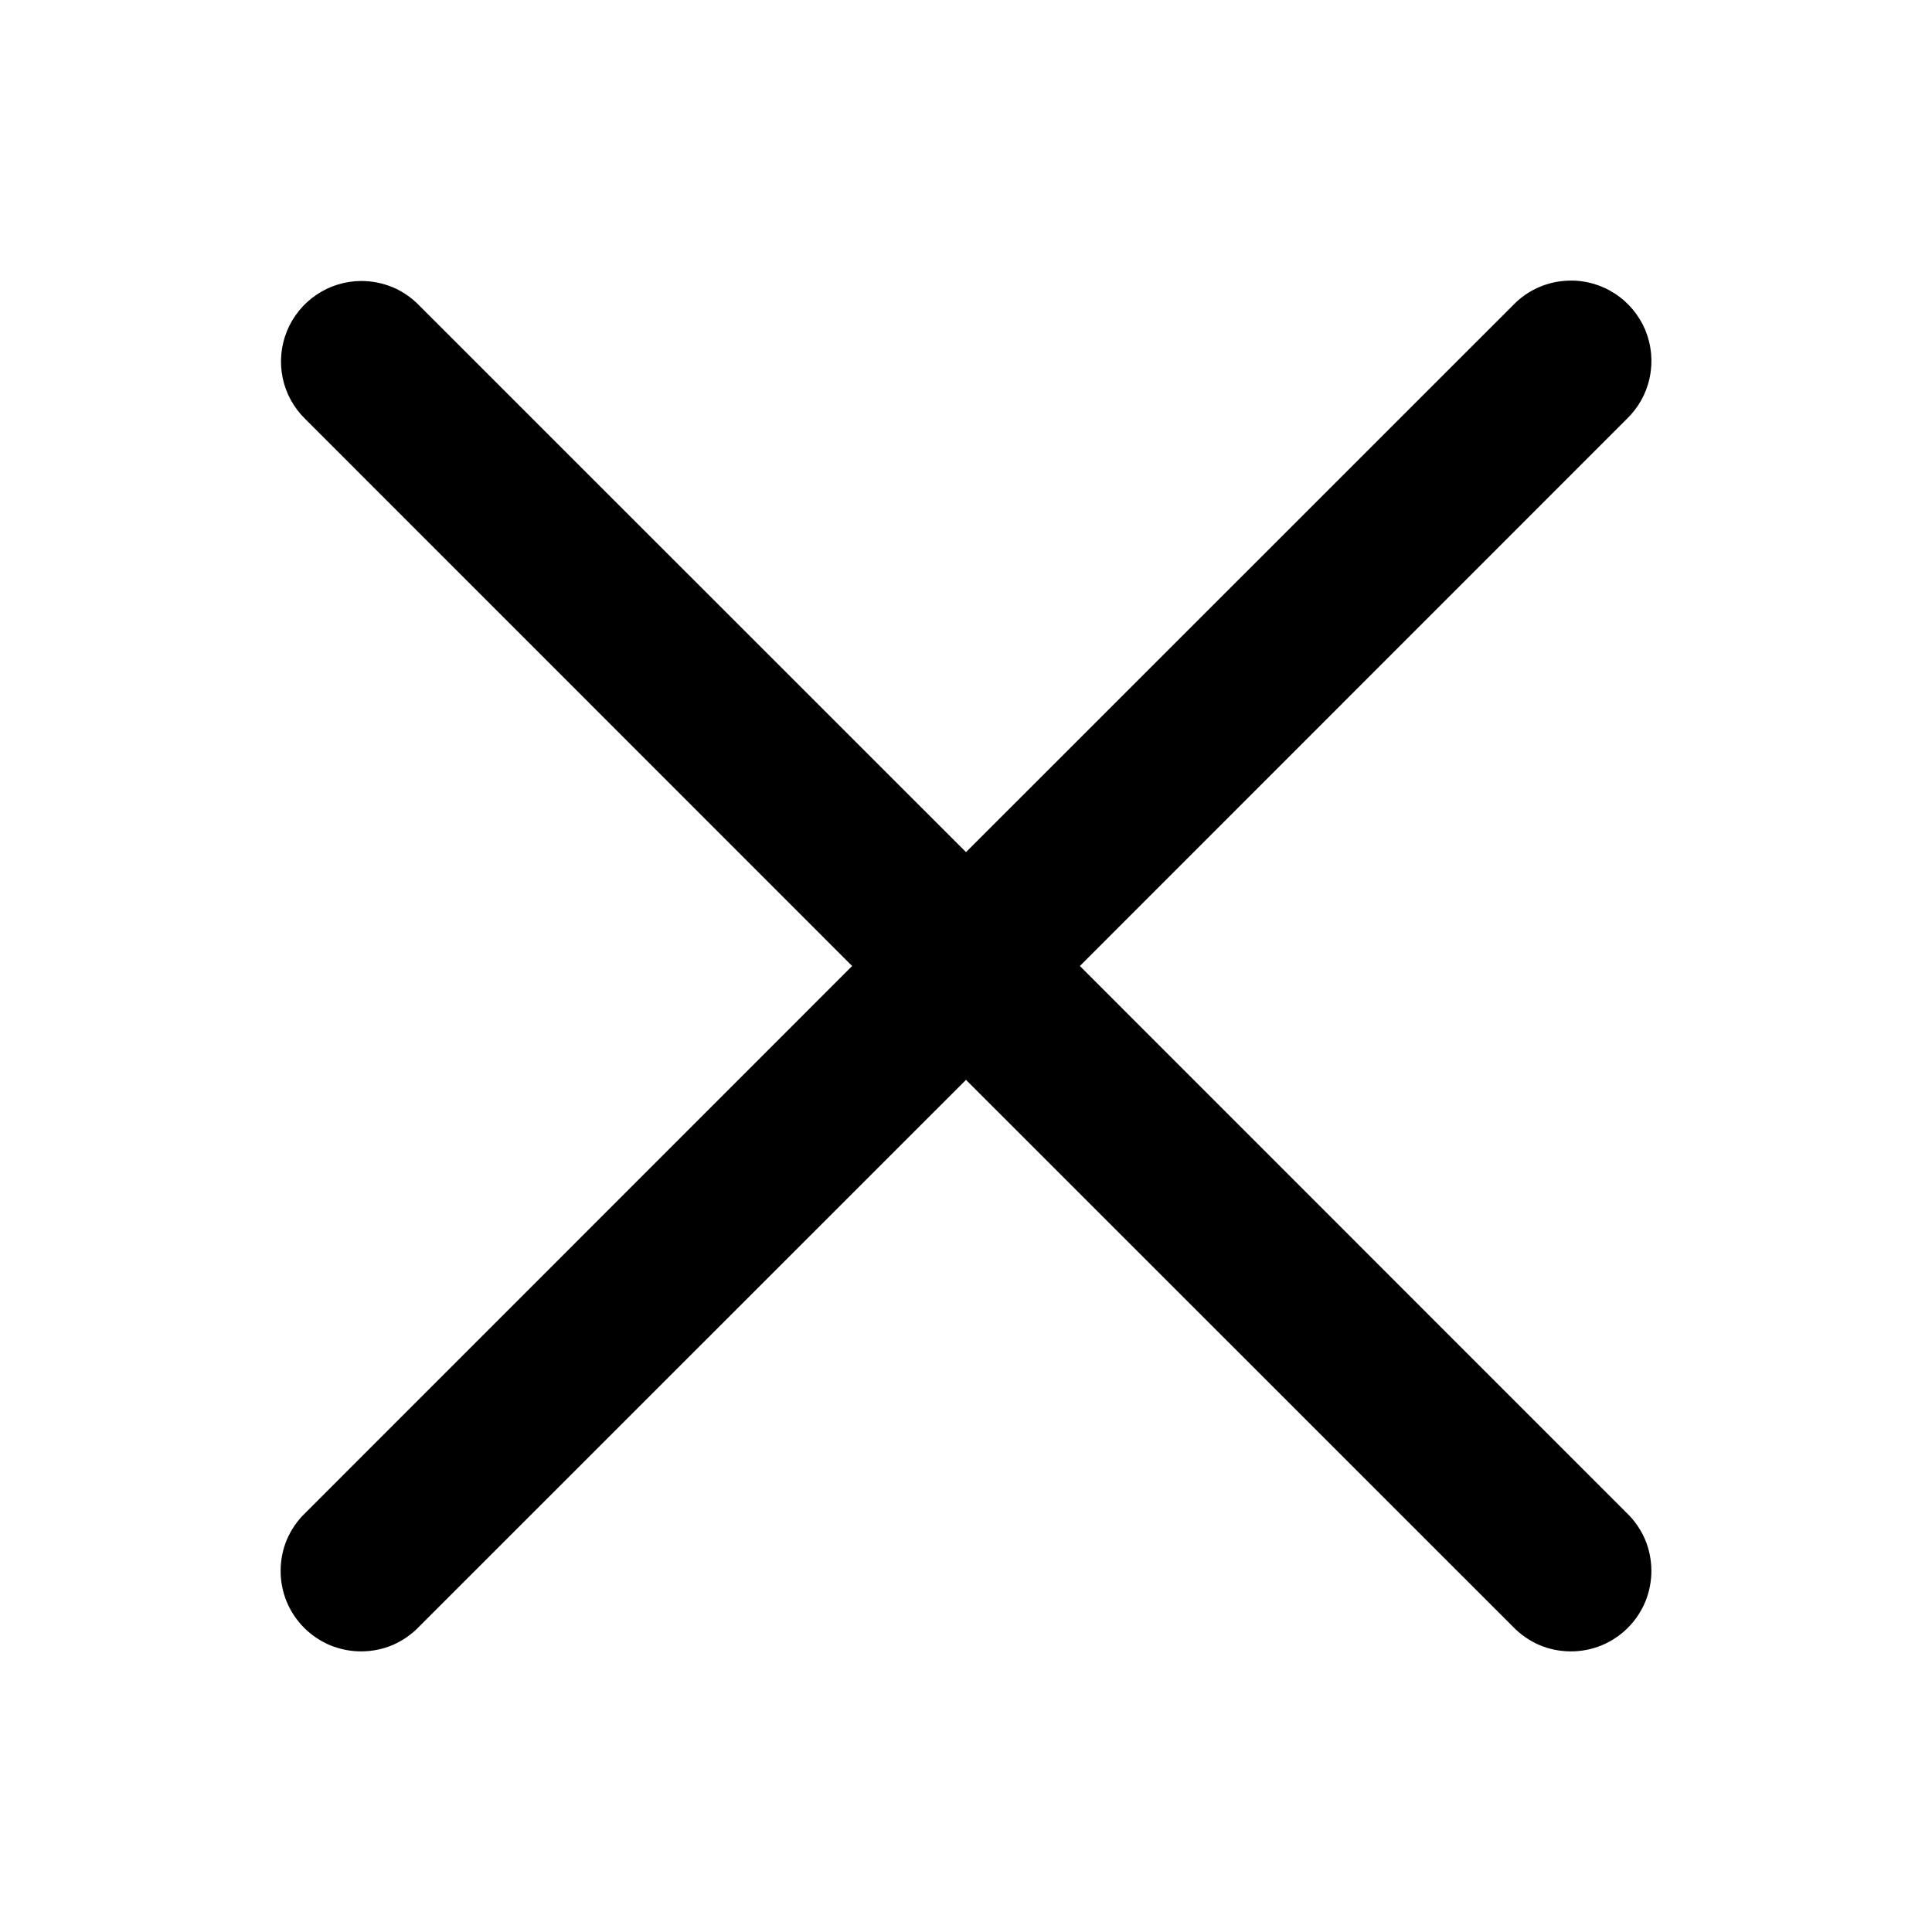
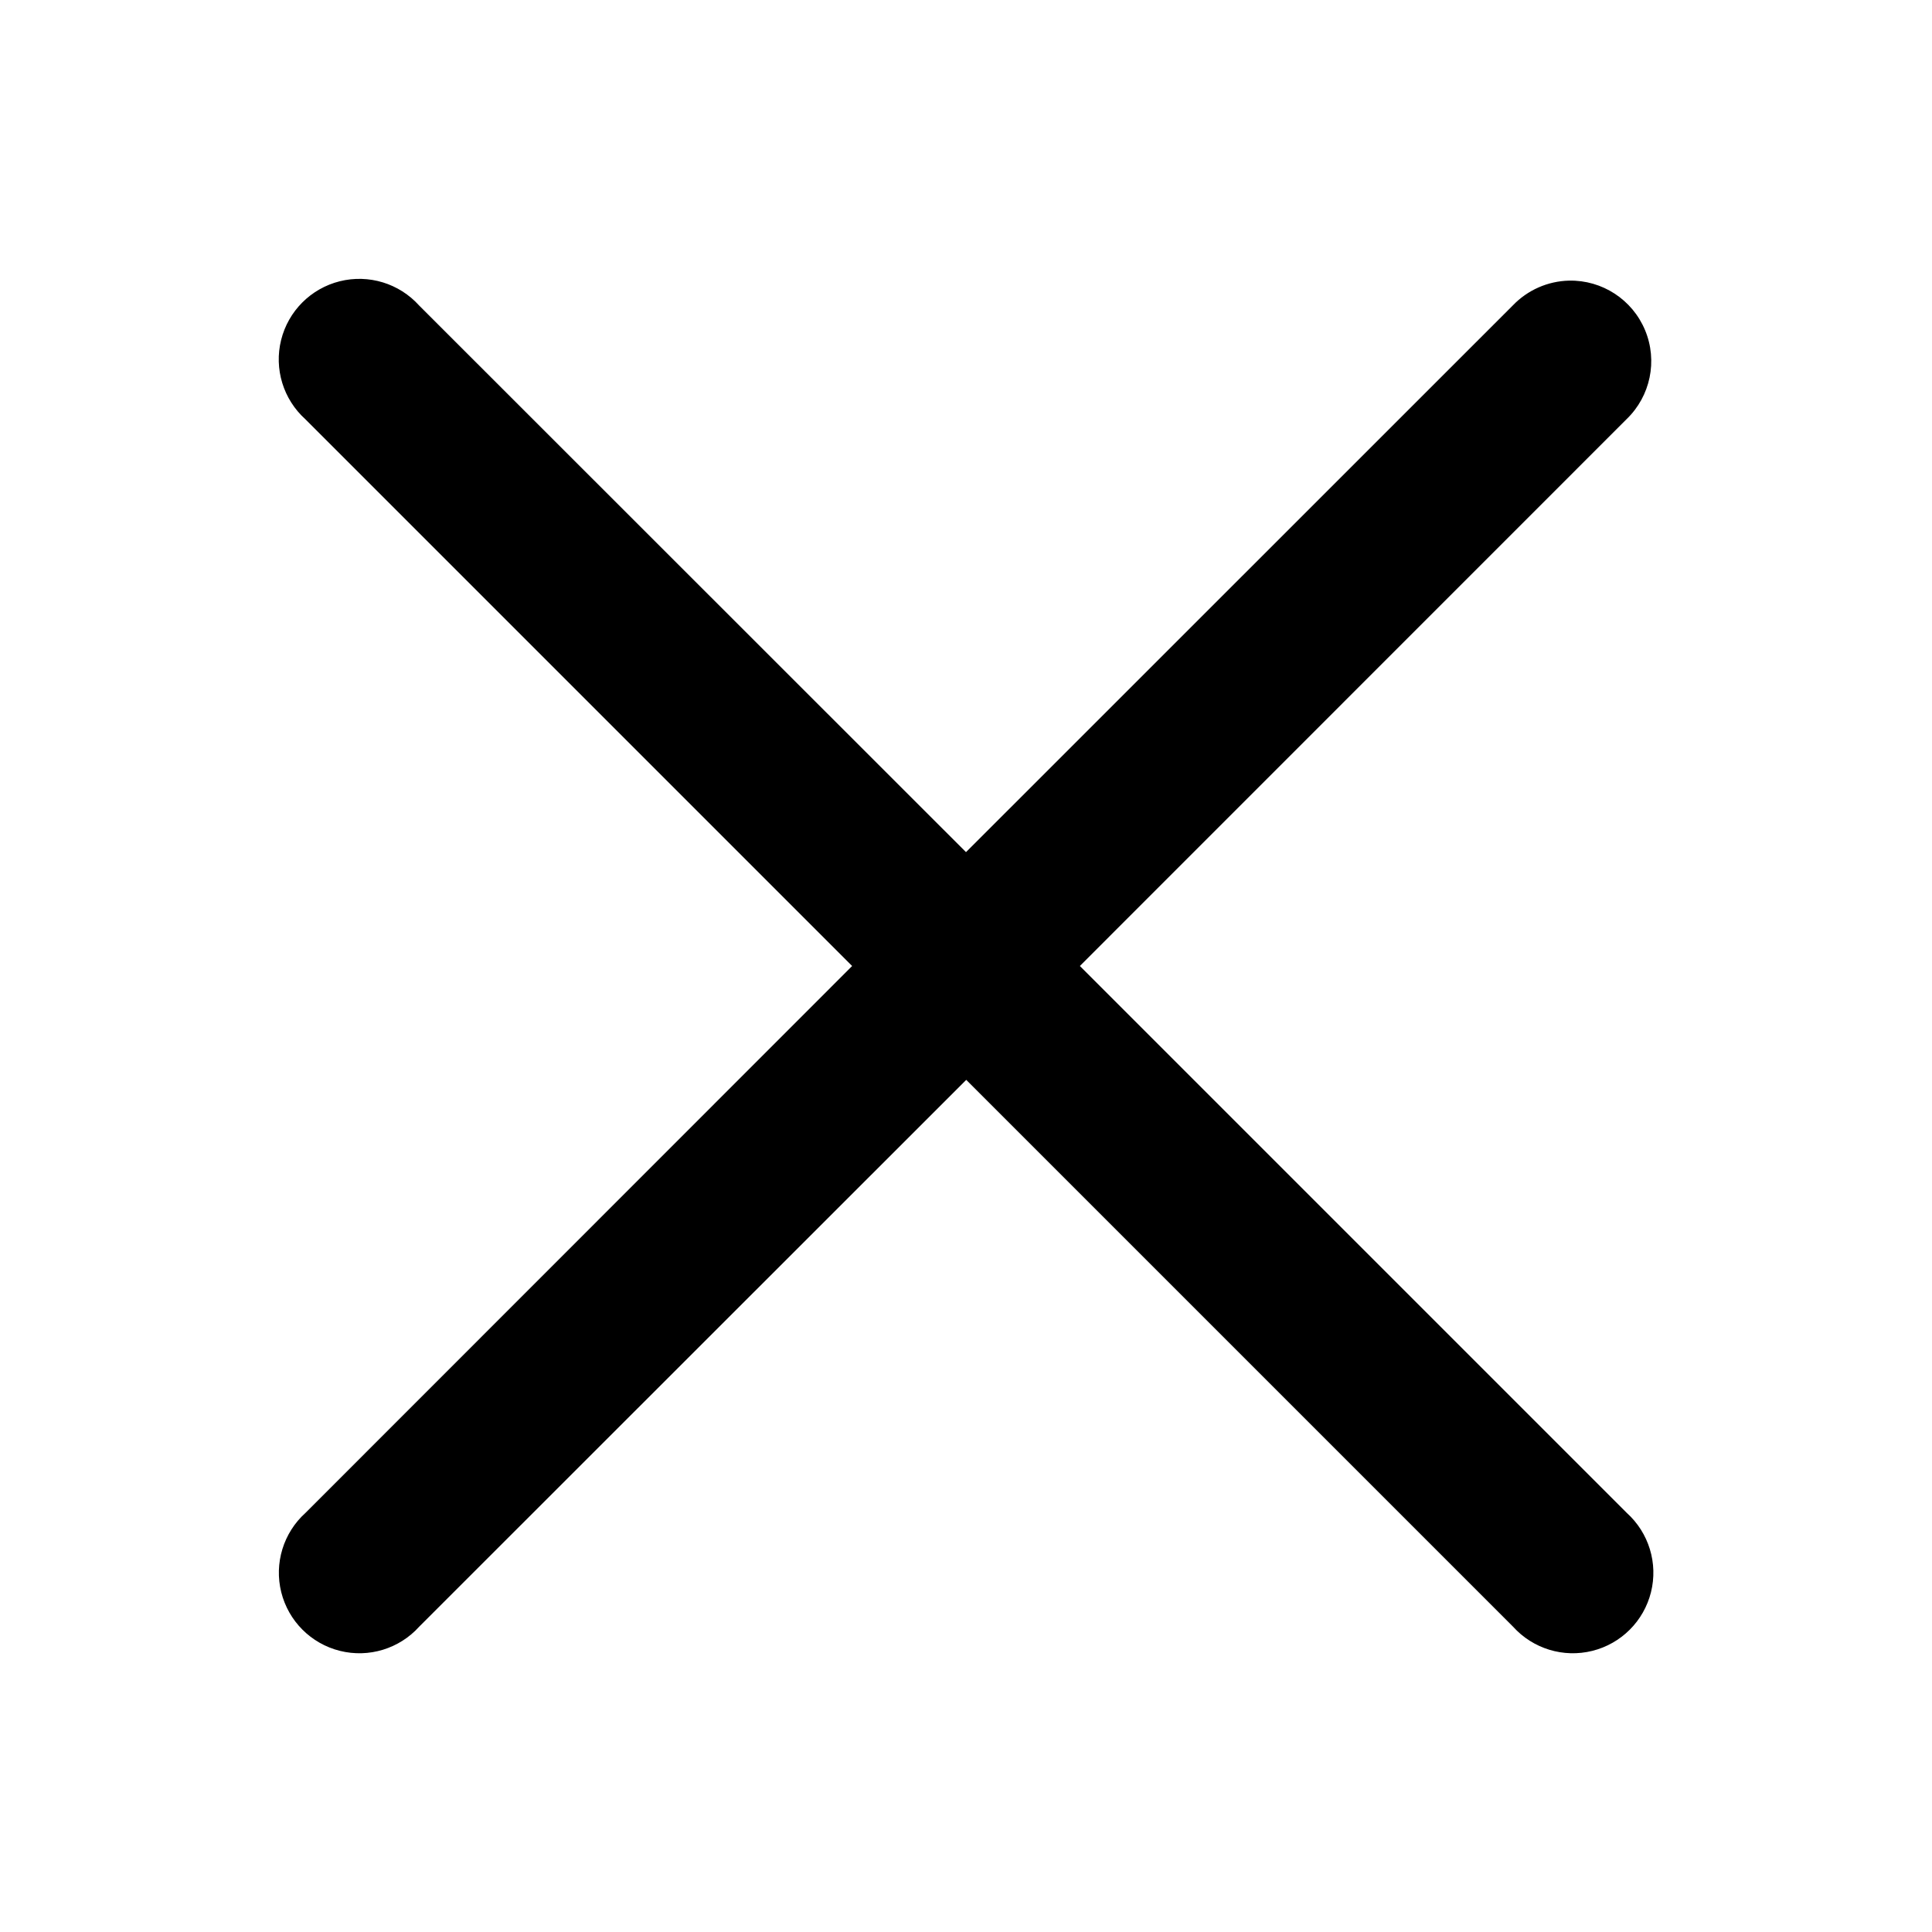
<svg xmlns="http://www.w3.org/2000/svg" width="16" height="16" viewBox="0 0 16 16">
-   <path d="M12.994 2.324C12.818 2.328 12.651 2.401 12.529 2.529L8 7.057L3.471 2.529C3.409 2.465 3.335 2.414 3.253 2.379C3.17 2.345 3.082 2.327 2.993 2.327C2.86 2.327 2.731 2.367 2.621 2.441C2.511 2.515 2.426 2.62 2.376 2.743C2.326 2.866 2.314 3.001 2.341 3.13C2.368 3.26 2.434 3.379 2.529 3.471L7.057 8L2.529 12.529C2.465 12.59 2.414 12.664 2.378 12.745C2.343 12.826 2.325 12.914 2.324 13.003C2.323 13.091 2.34 13.18 2.373 13.262C2.407 13.344 2.456 13.418 2.519 13.481C2.582 13.544 2.656 13.593 2.738 13.627C2.821 13.66 2.909 13.677 2.997 13.676C3.086 13.675 3.174 13.657 3.255 13.622C3.336 13.586 3.41 13.535 3.471 13.471L8 8.943L12.529 13.471C12.59 13.535 12.664 13.586 12.745 13.622C12.826 13.657 12.914 13.675 13.003 13.676C13.091 13.677 13.18 13.66 13.262 13.627C13.344 13.593 13.418 13.544 13.481 13.481C13.544 13.418 13.593 13.344 13.627 13.262C13.66 13.18 13.677 13.091 13.676 13.003C13.675 12.914 13.657 12.826 13.622 12.745C13.586 12.664 13.535 12.59 13.471 12.529L8.943 8L13.471 3.471C13.568 3.378 13.635 3.258 13.662 3.127C13.69 2.995 13.677 2.858 13.626 2.734C13.574 2.61 13.486 2.504 13.373 2.431C13.261 2.358 13.129 2.32 12.994 2.324Z" />
+   <path d="M12.994 2.324a.667.667 0 0 0-.465.205L8 7.057 3.471 2.53a.667.667 0 1 0-.942.942L7.057 8 2.53 12.529a.667.667 0 1 0 .942.942l4.53-4.528 4.528 4.528a.667.667 0 1 0 .942-.942L8.943 8l4.528-4.529a.667.667 0 0 0-.477-1.147Z" />
</svg>
